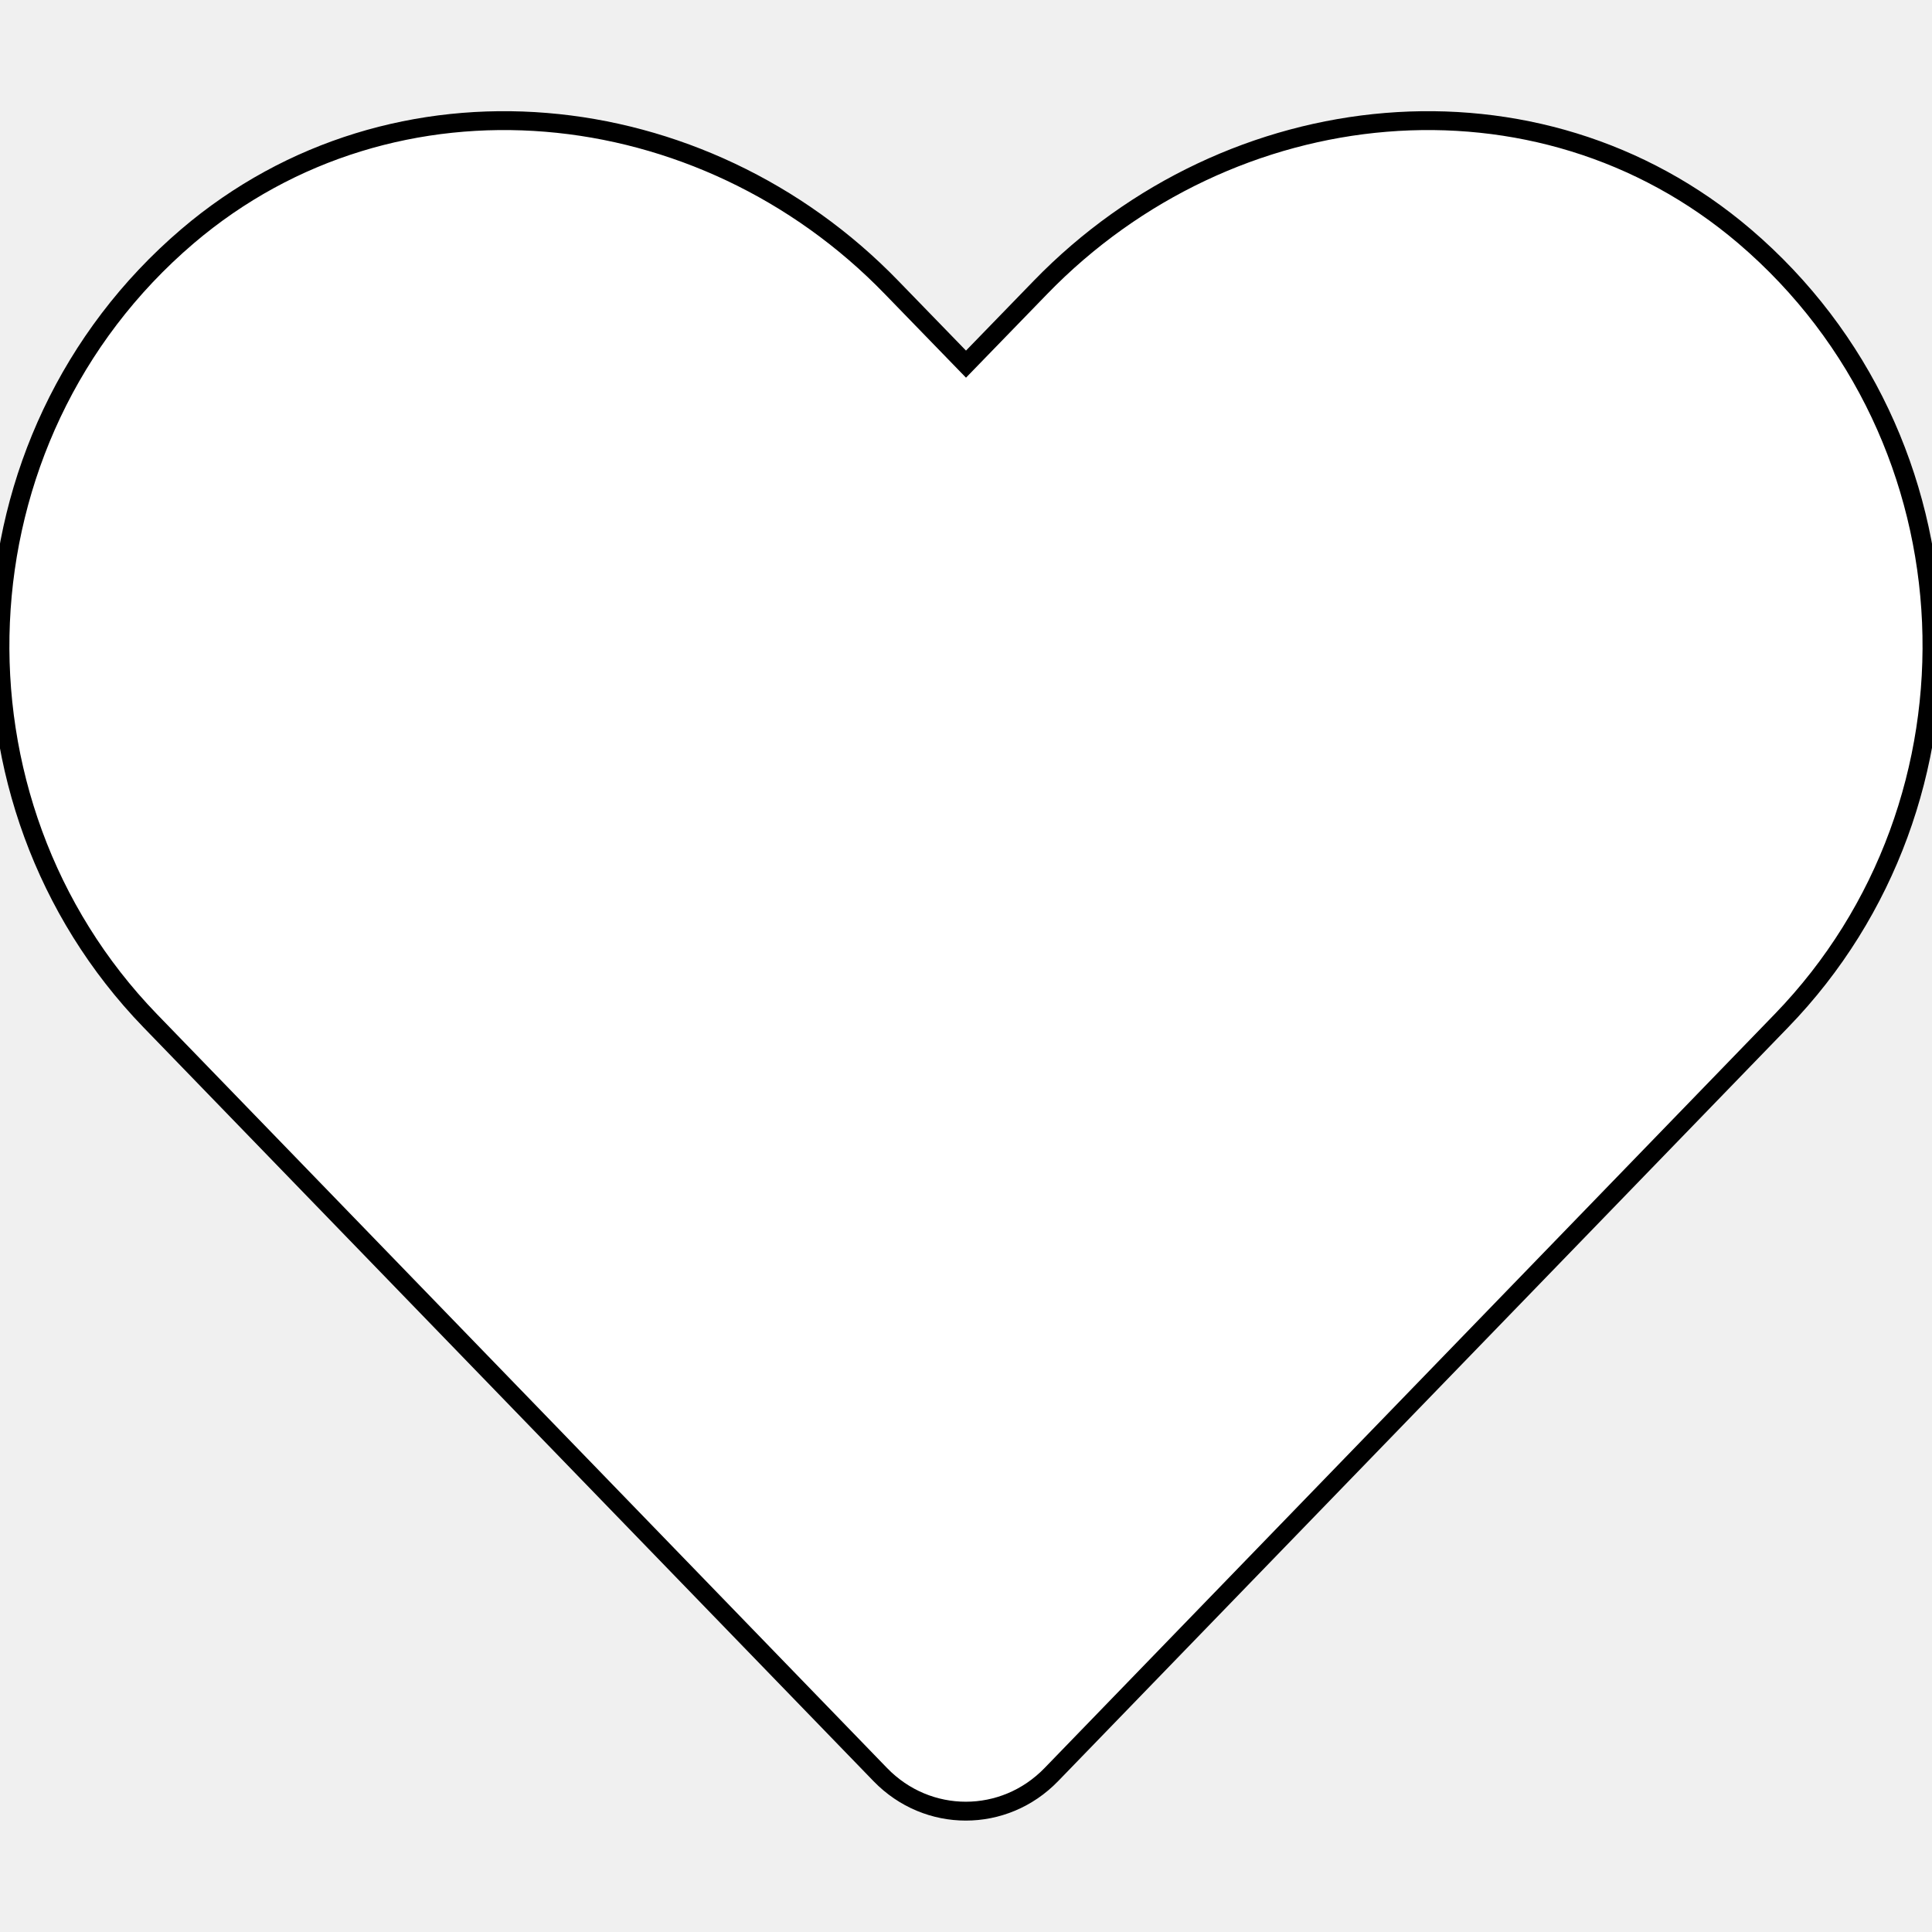
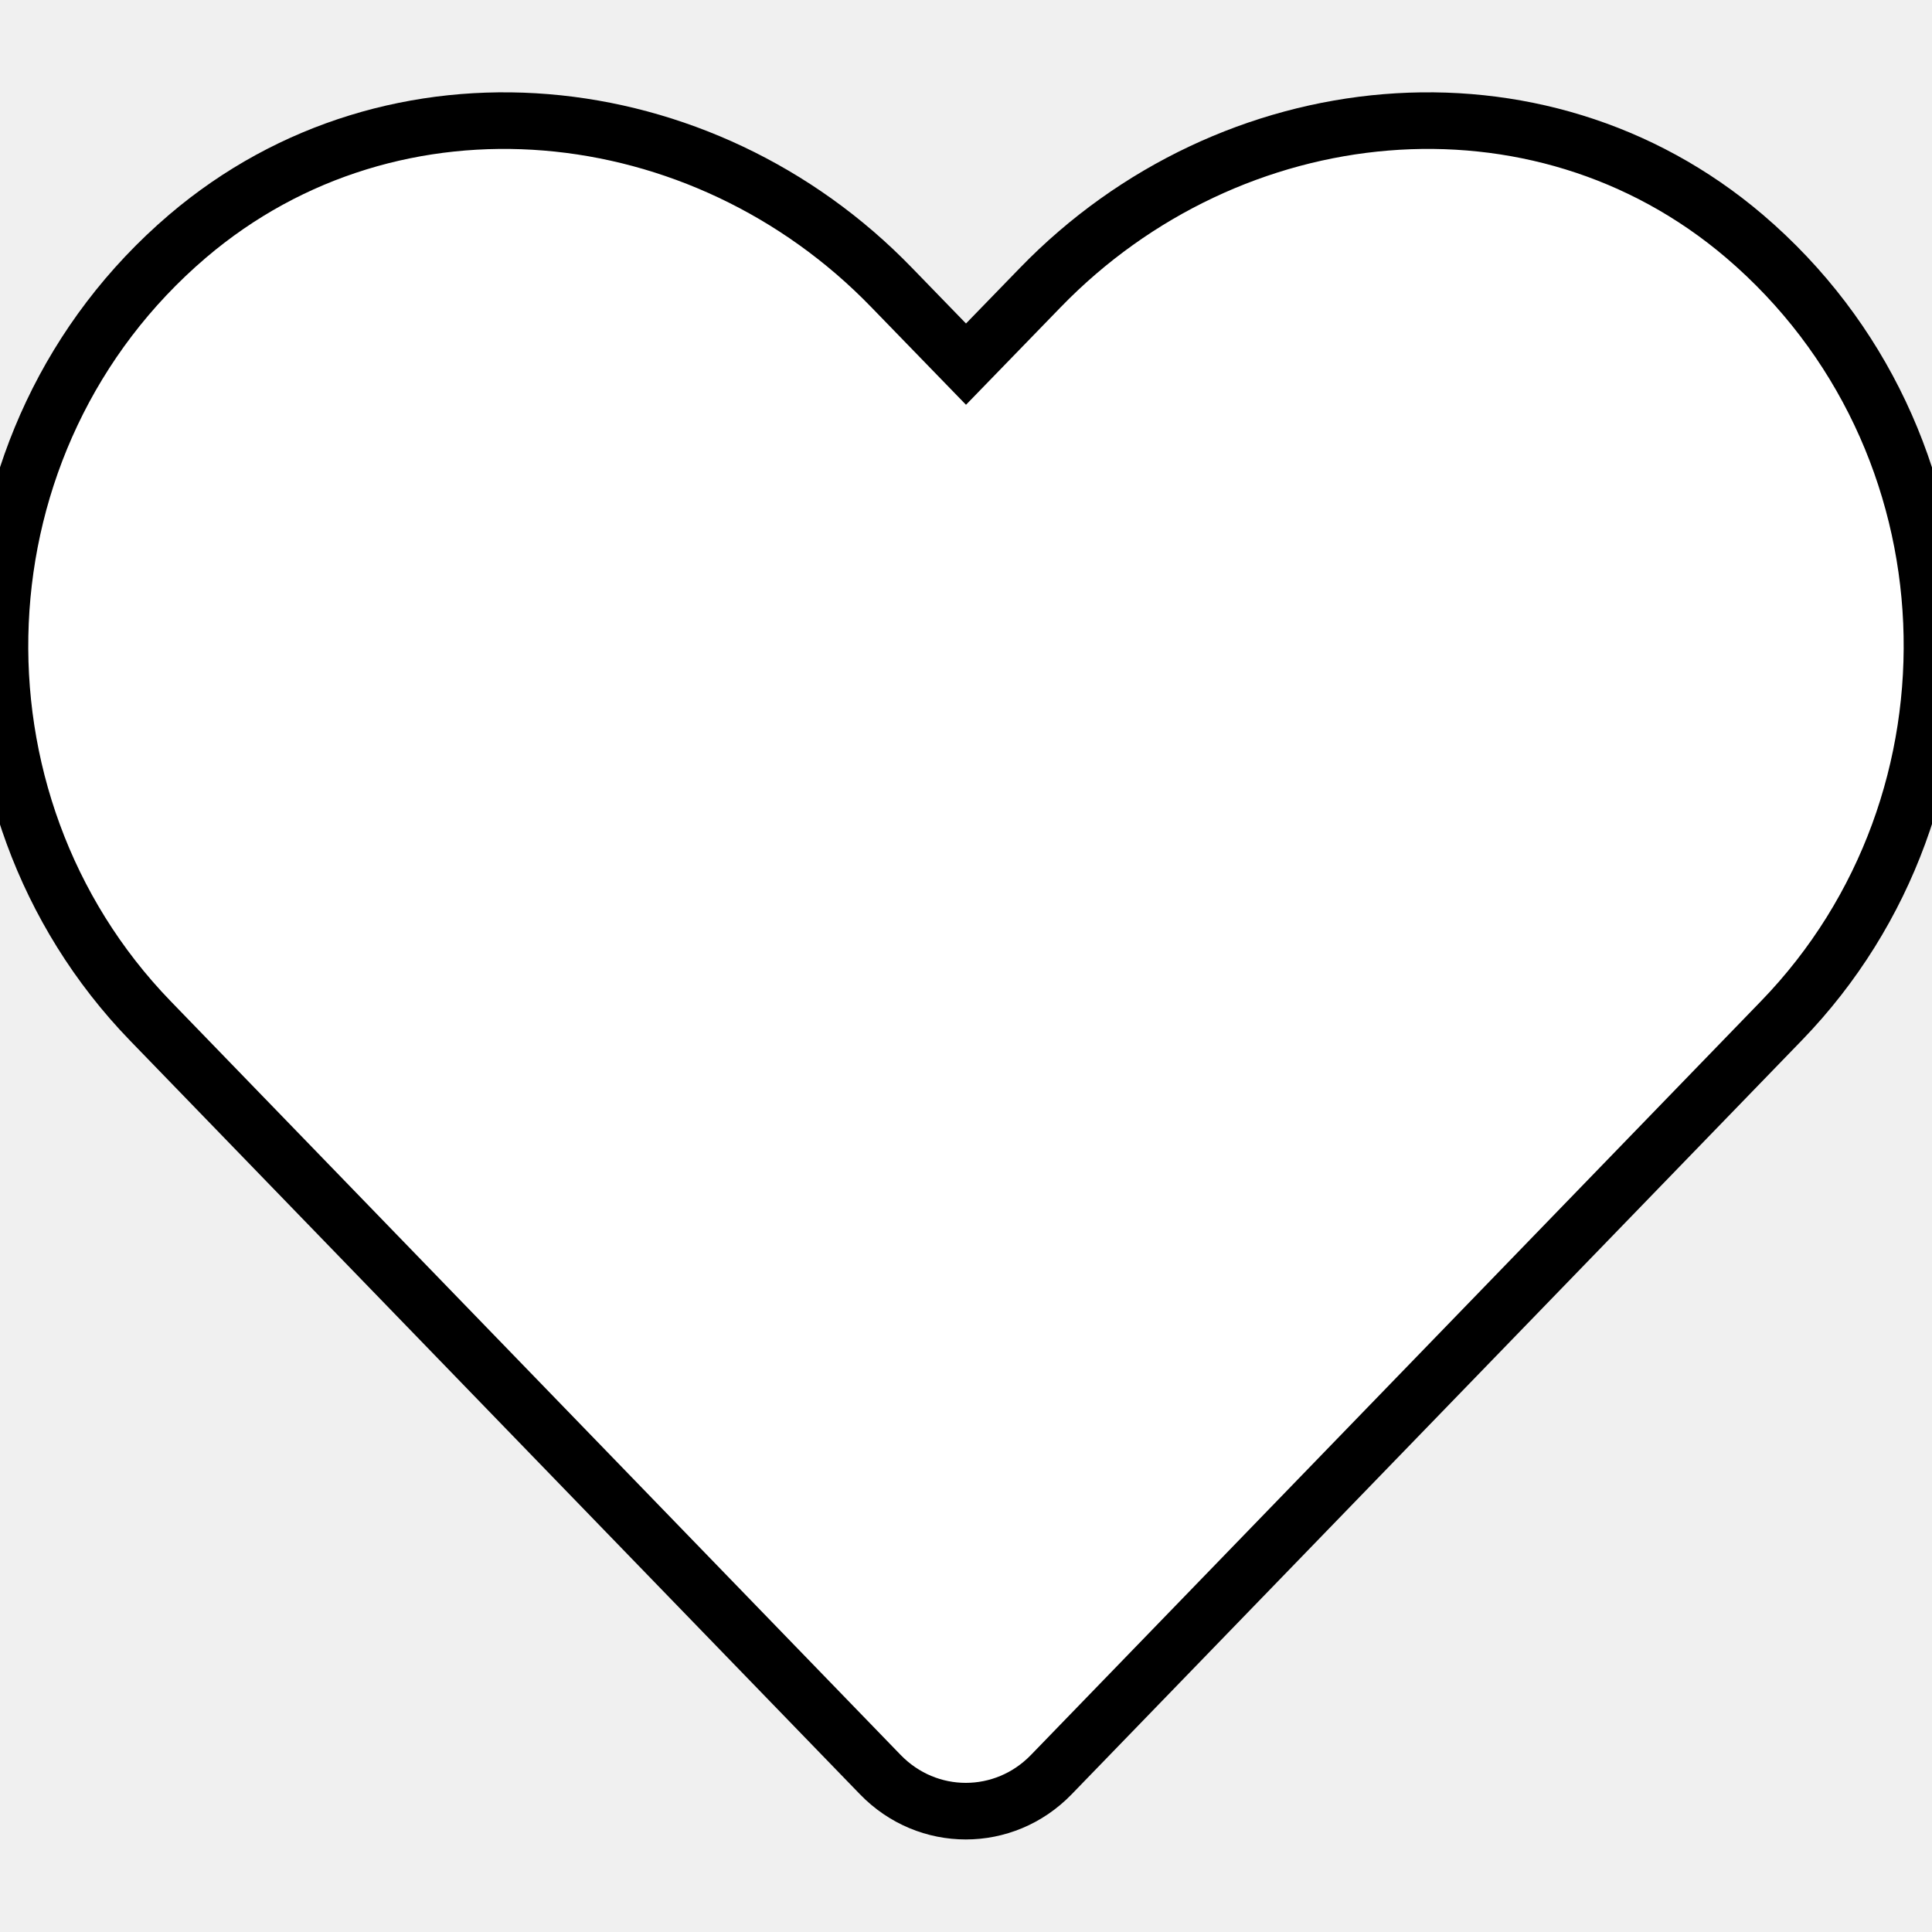
- <svg xmlns="http://www.w3.org/2000/svg" style="fill:#FFF;stroke:#000;stroke-width:5px" viewBox="0 0 512 512">
+ <svg xmlns="http://www.w3.org/2000/svg" style="fill:#FFF;stroke:#000;stroke-width:15px" height="20px" width="20px" viewBox="0 0 512 512">
  <path d="M462.3 62.6C407.5 15.9 326 24.3 275.7 76.2L256 96.5l-19.7-20.3C186.1 24.3 104.5 15.9 49.7 62.6c-62.8 53.6-66.1 149.8-9.9 207.9l193.5 199.8c12.5 12.9 32.8 12.9 45.3 0l193.5-199.8c56.3-58.1 53-154.3-9.8-207.9z" />
</svg>
